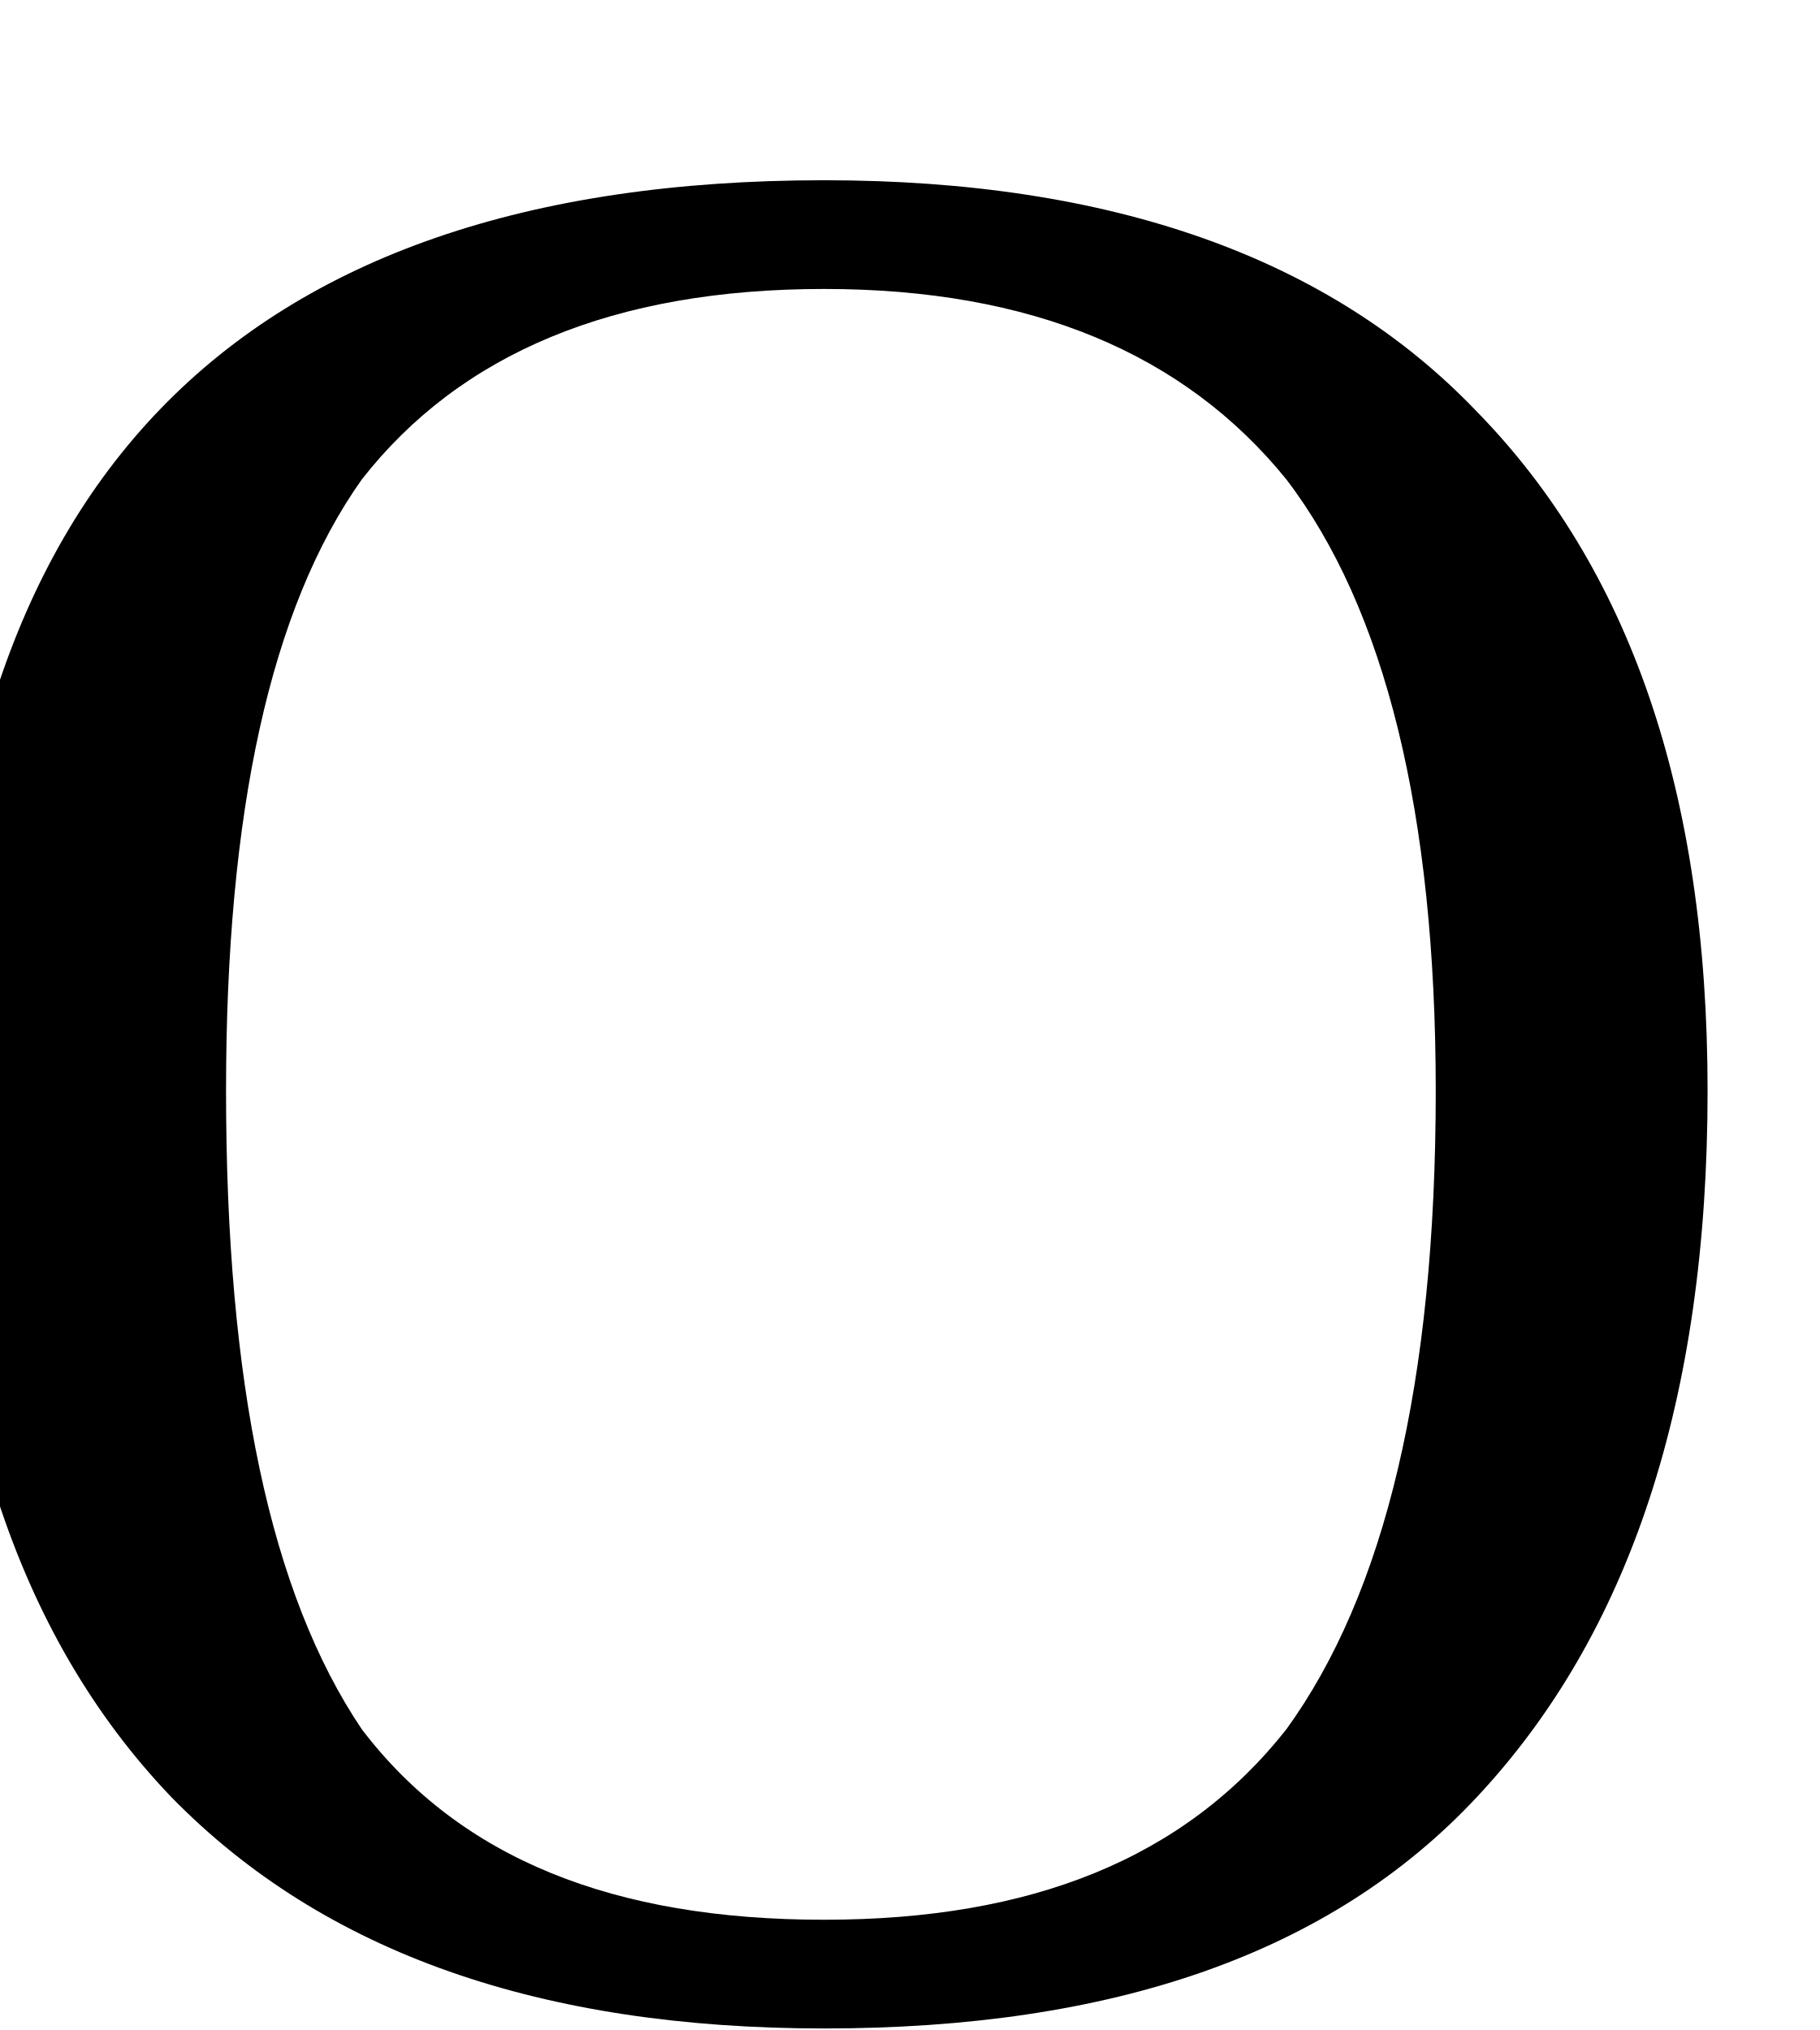
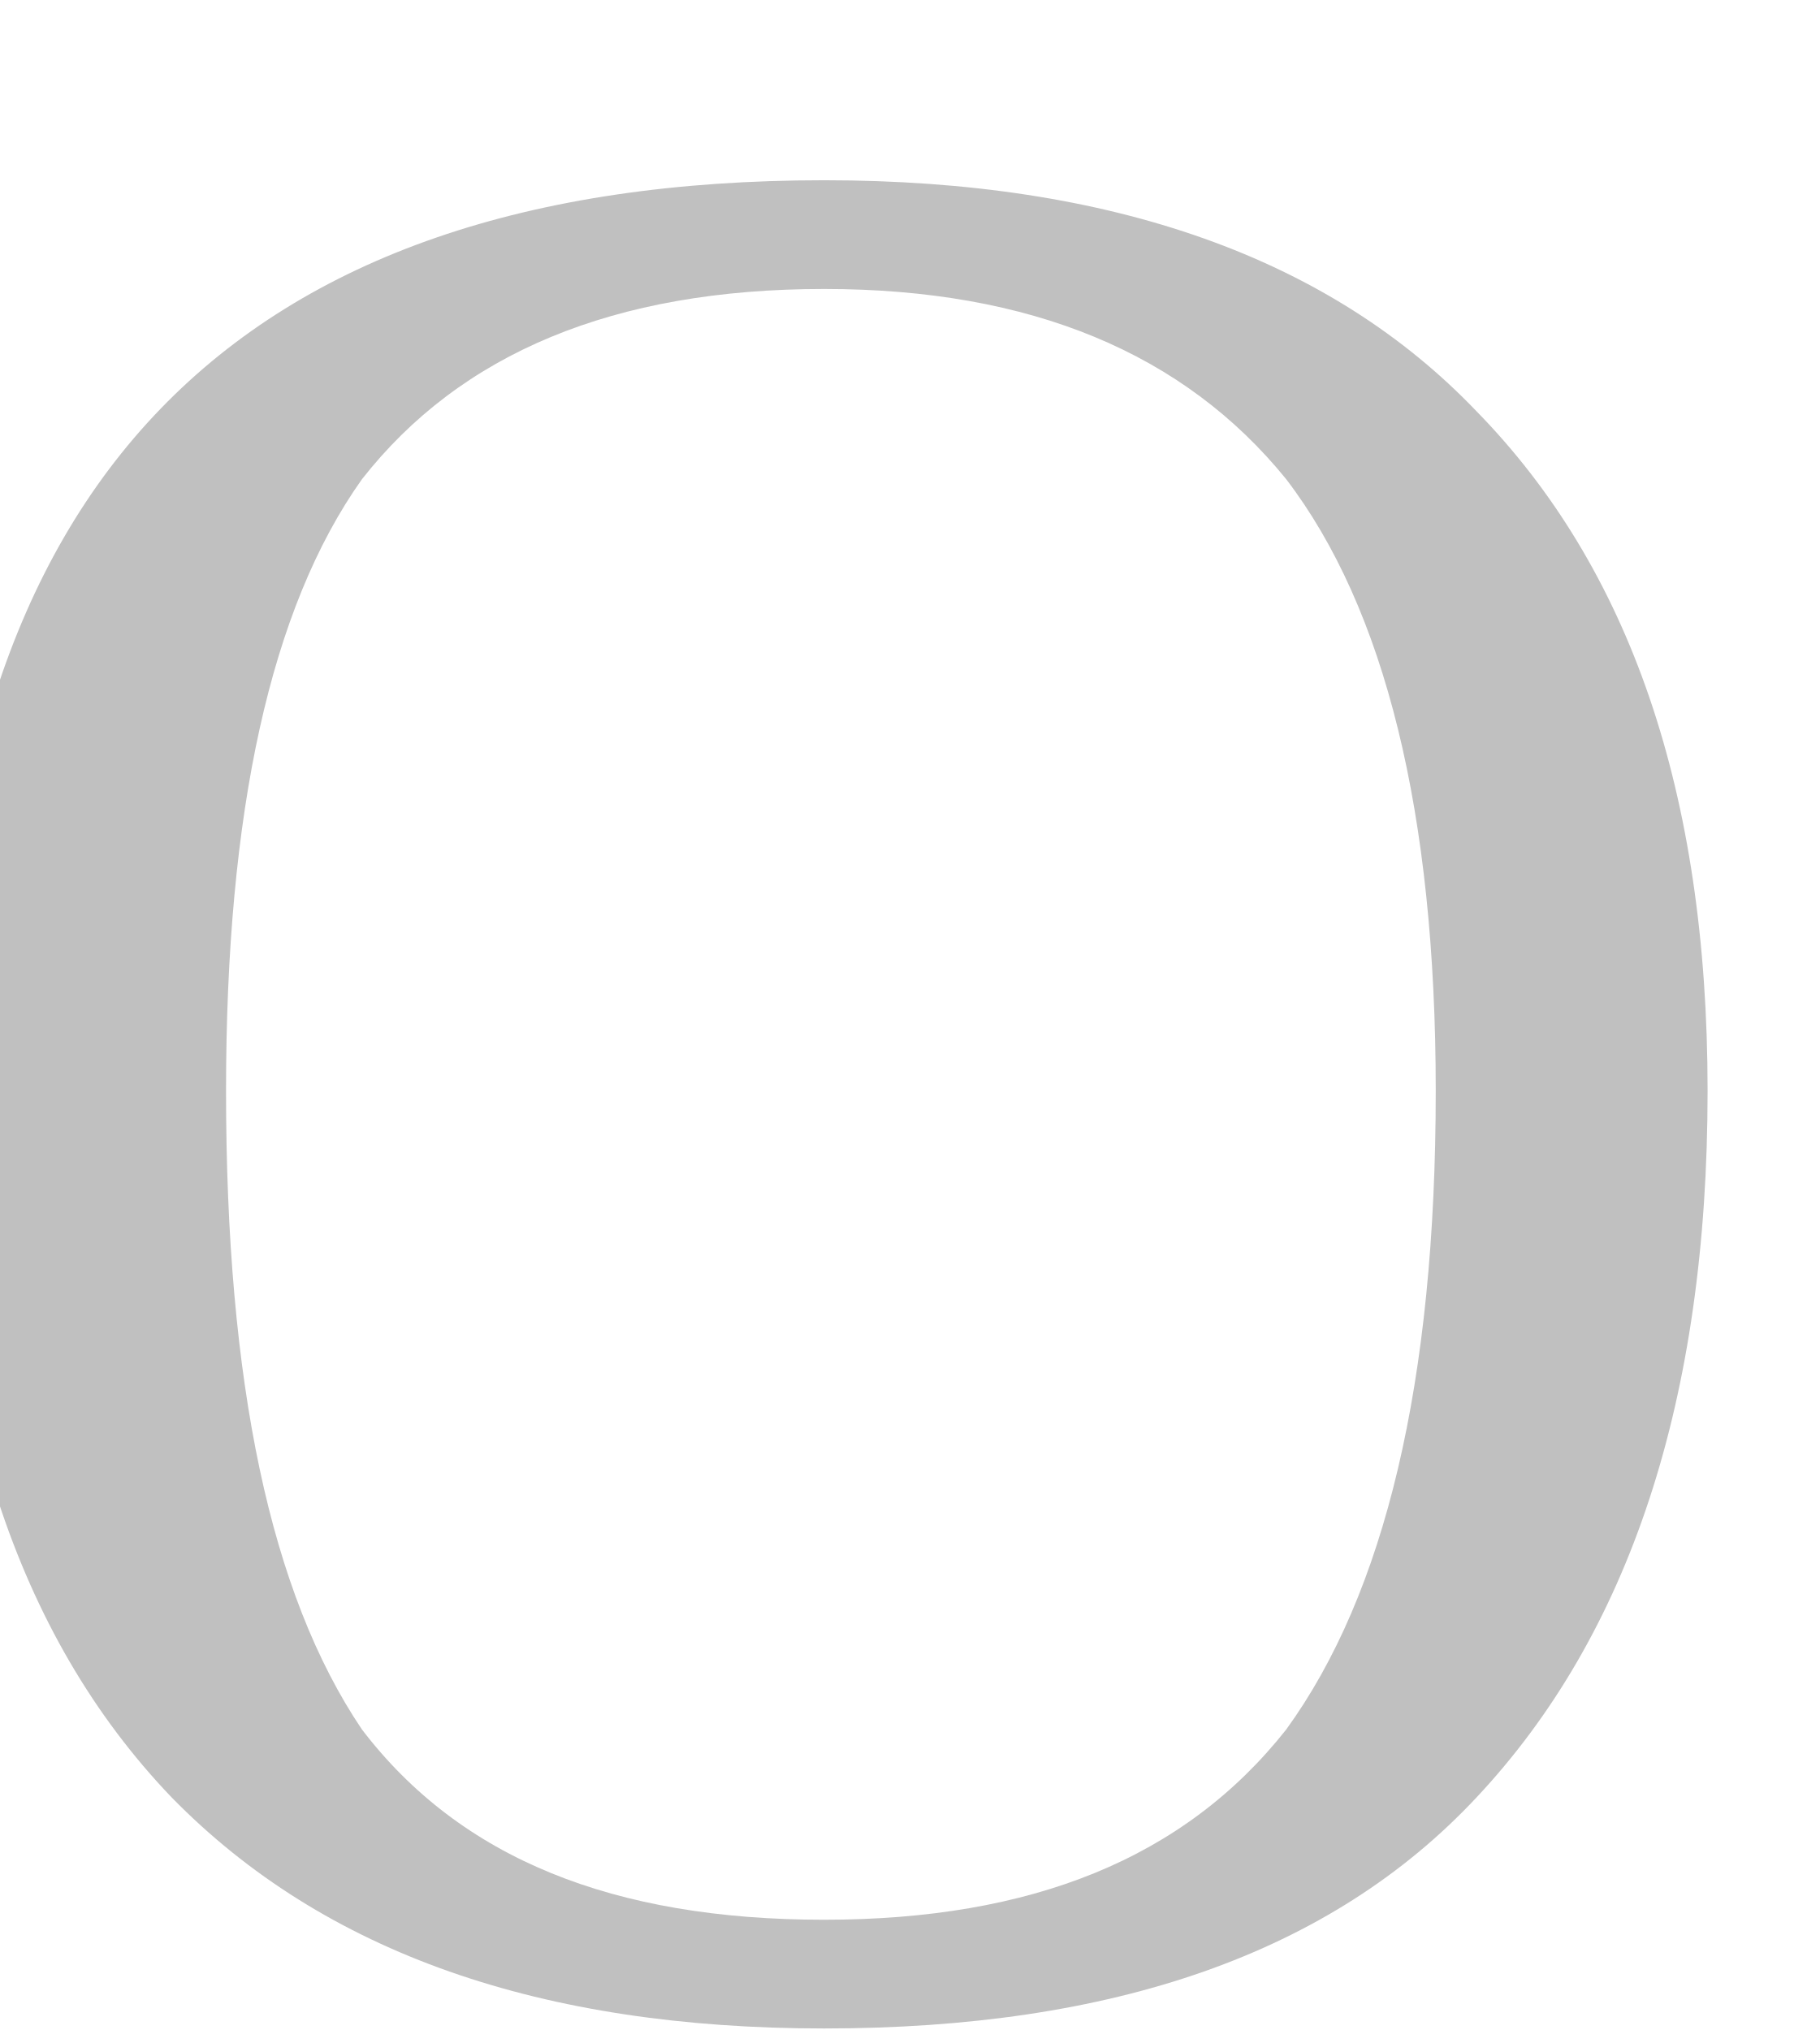
<svg xmlns="http://www.w3.org/2000/svg" width="2.092mm" height="2.334mm" viewBox="0 0 2.092 2.334" version="1.1" id="svg1">
  <defs id="defs1" />
  <g id="layer1" transform="translate(-84.72844,-106.2537)">
-     <text xml:space="preserve" style="font-size:3.175px;fill:#000000;stroke-width:0.265" x="84.535" y="108.556" id="text1">
-       <tspan id="tspan1" style="stroke-width:0.265" x="84.535" y="108.556">O</tspan>
+     <text xml:space="preserve" style="font-size:3.175px;fill:#c0c0c0;stroke-width:0.265;fill-opacity:1" x="84.535" y="108.556" id="text1">
+       <tspan id="tspan1" style="stroke-width:0.265;fill:#c0c0c0;fill-opacity:1" x="84.535" y="108.556">O</tspan>
    </text>
  </g>
</svg>
